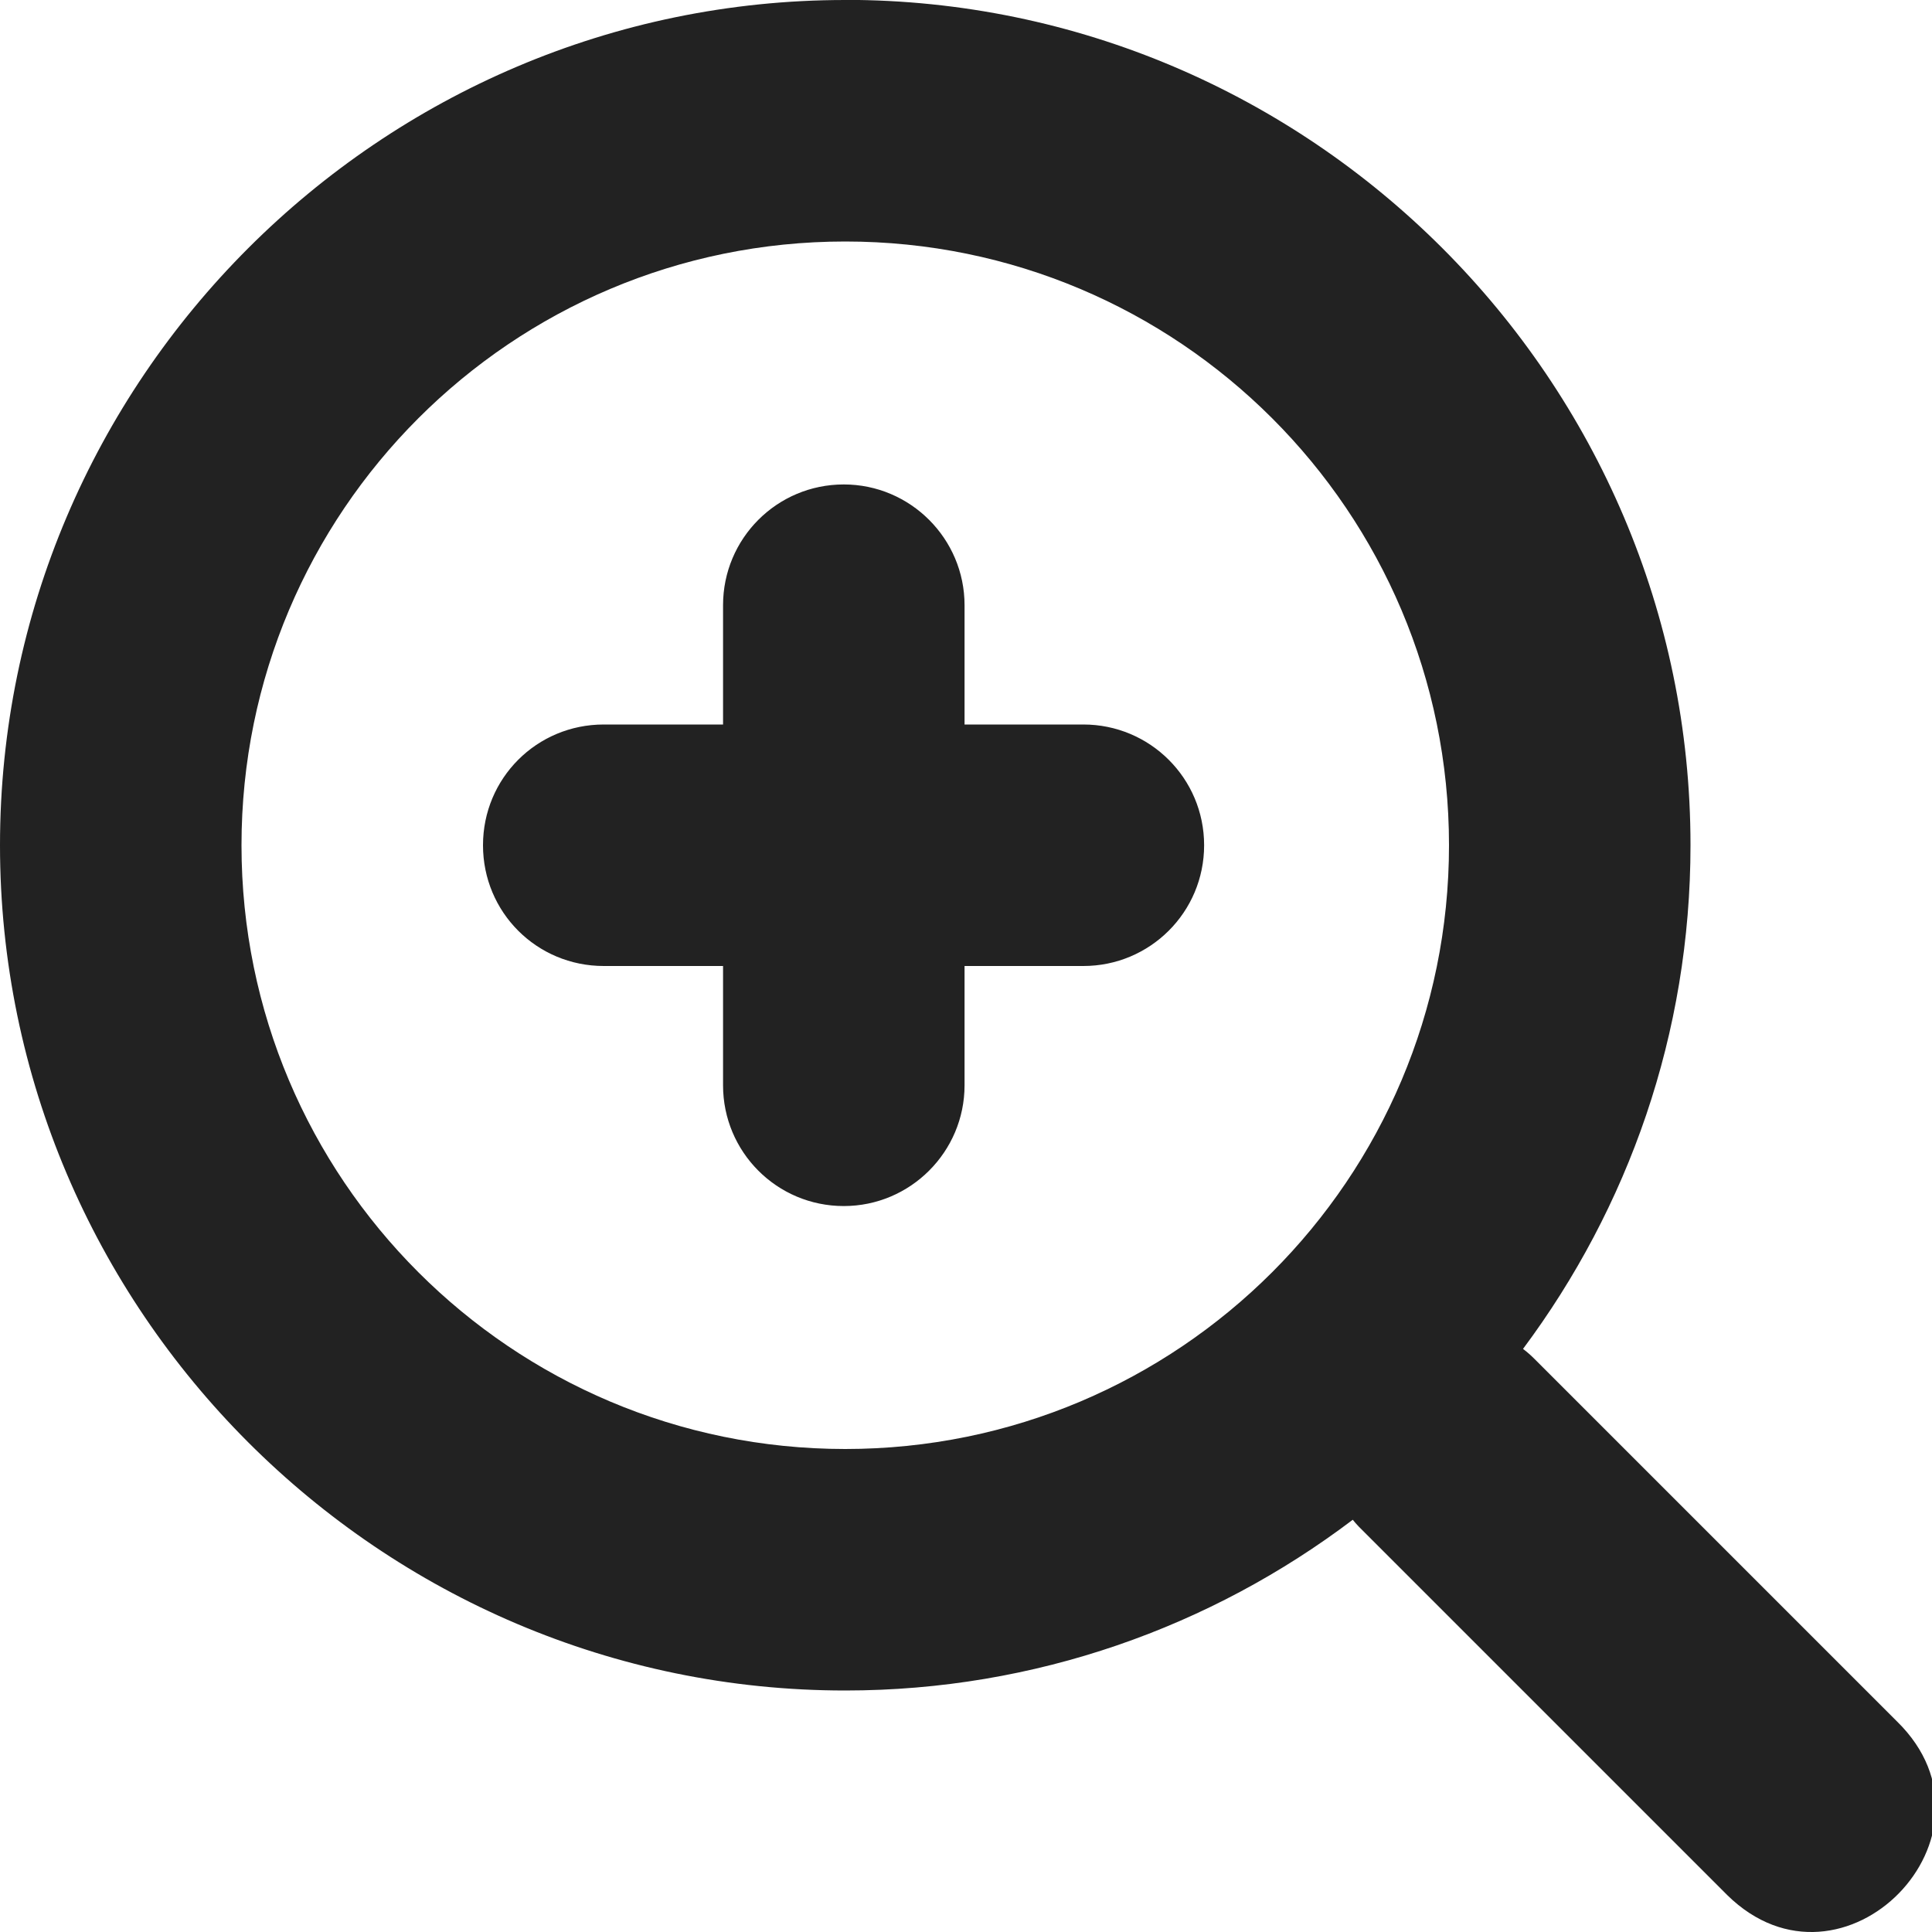
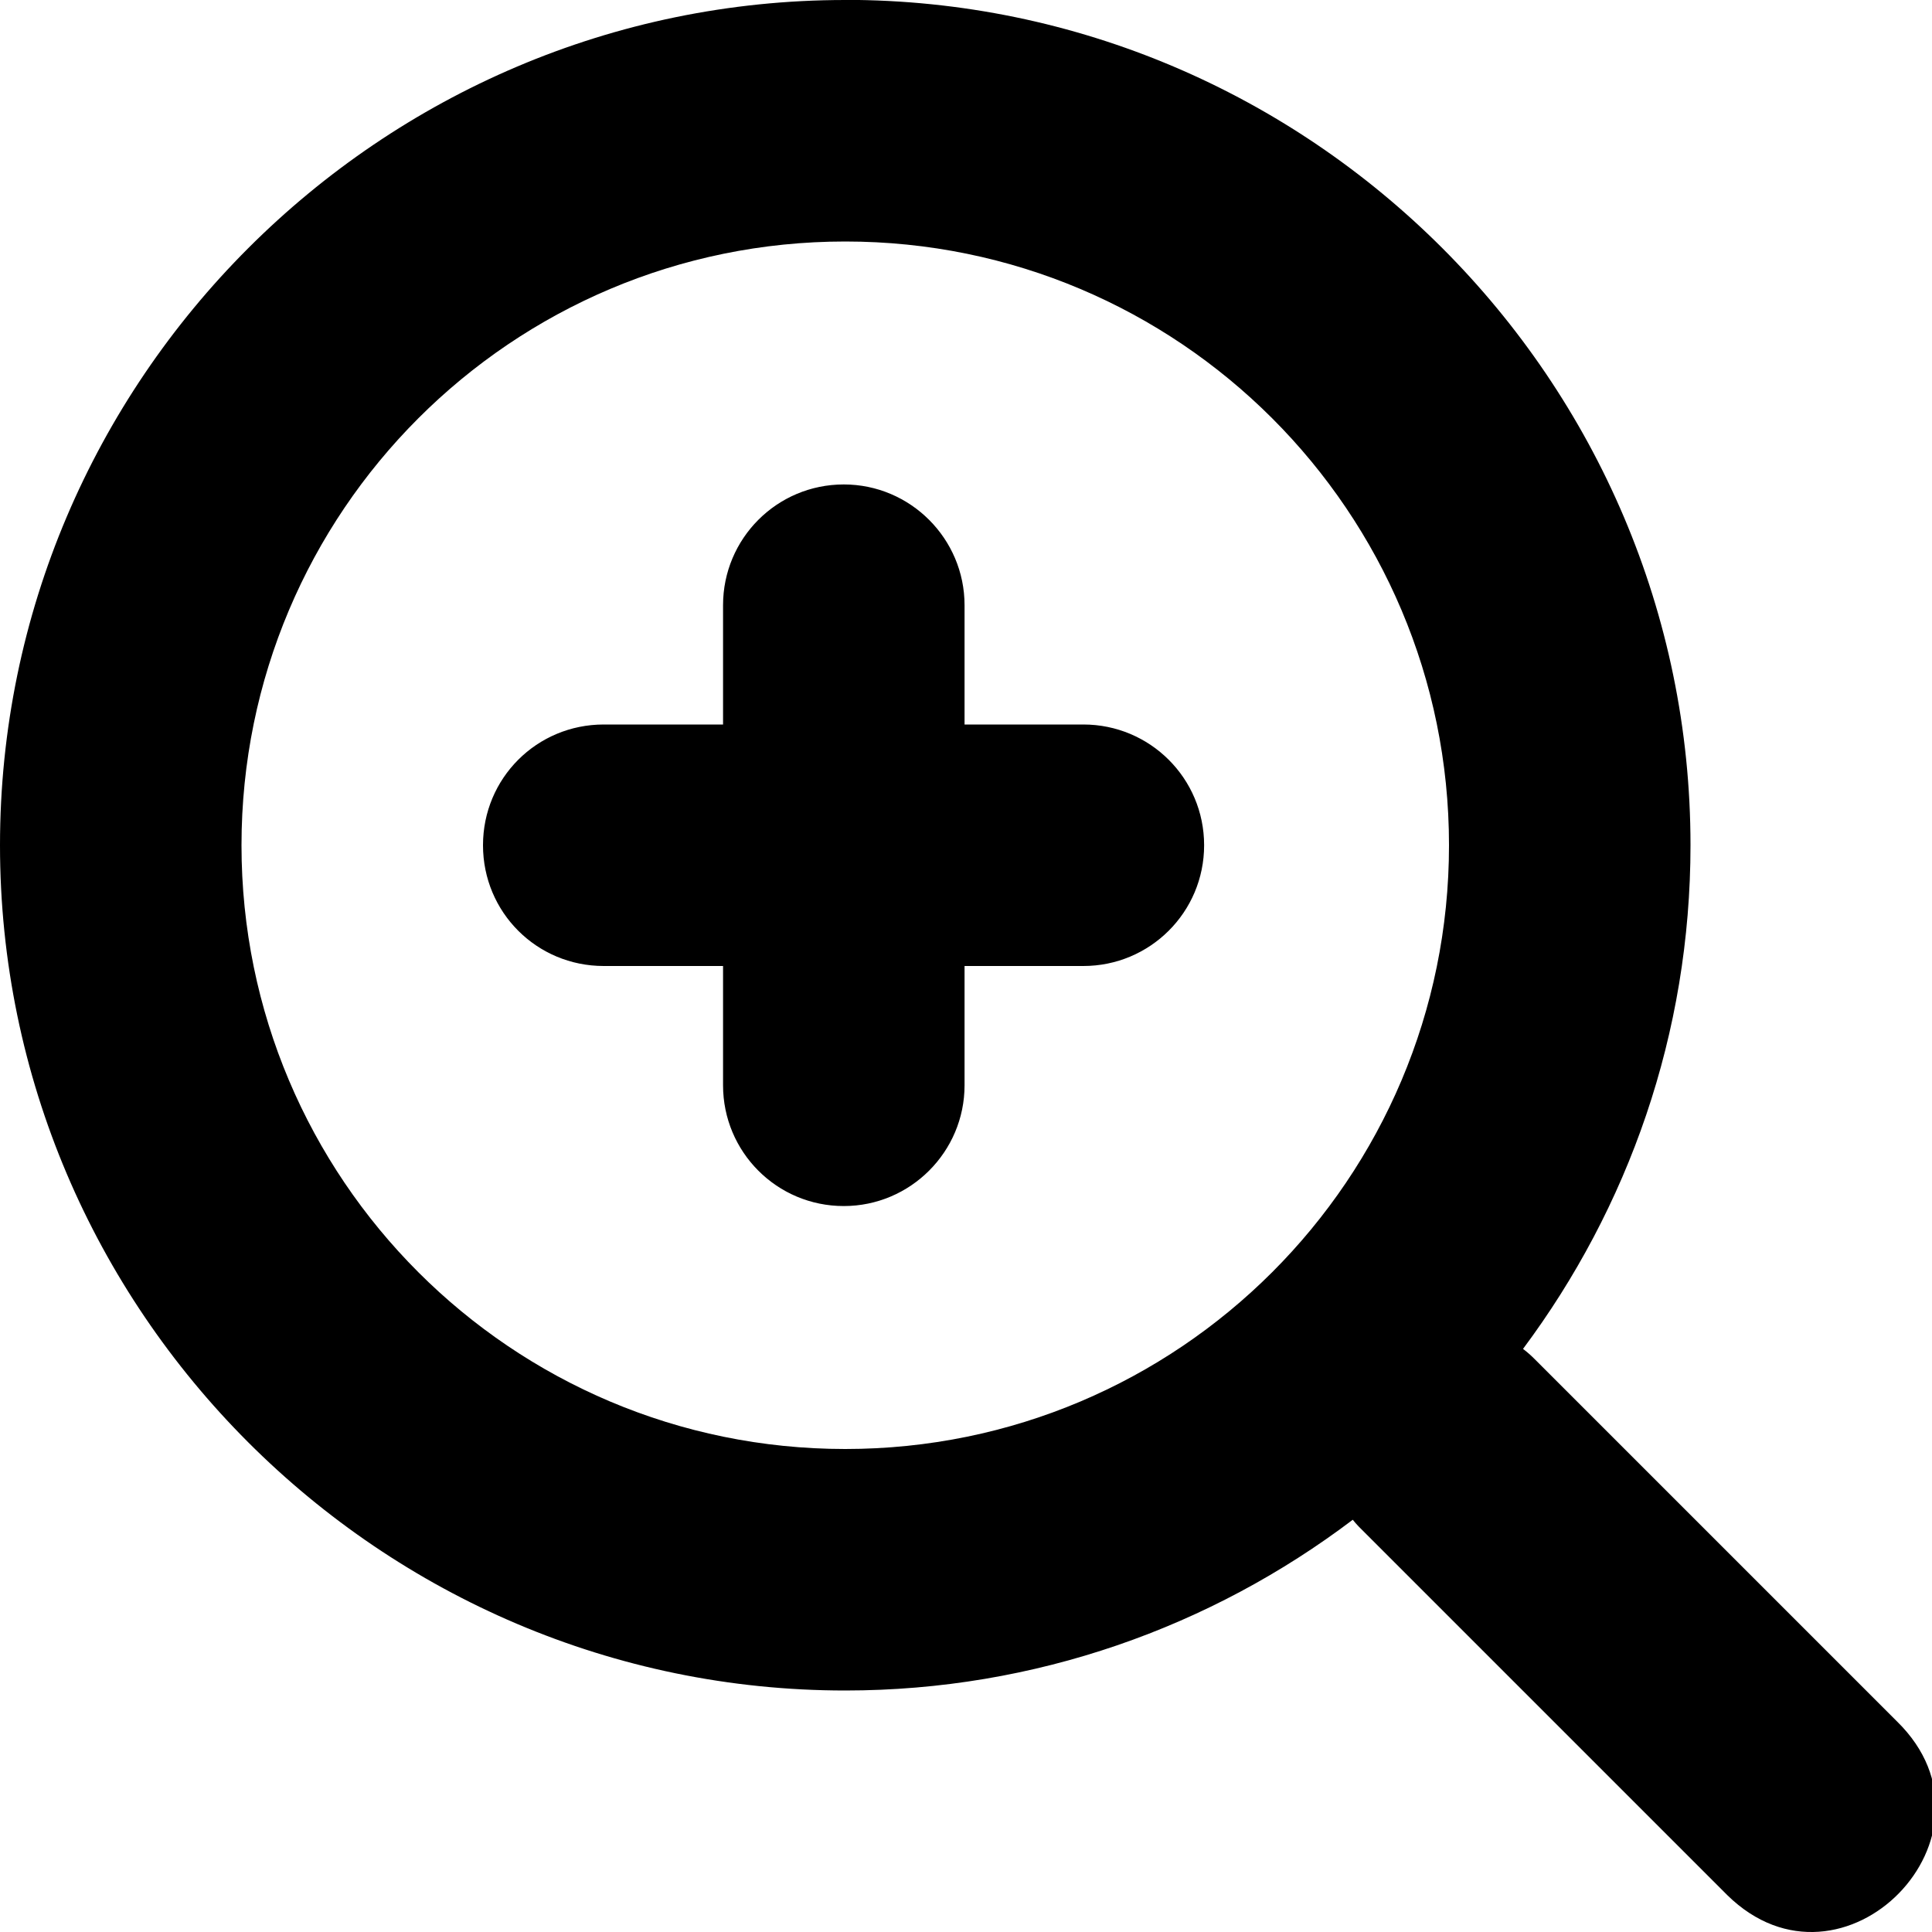
<svg xmlns="http://www.w3.org/2000/svg" height="16px" viewBox="0 0 16 16" width="16px">
-   <path d="m 7 0 c -3.852 0 -7 3.148 -7 7 s 3.148 7 7 7 c 1.574 0 3.031 -0.527 4.203 -1.414 c 0.031 0.039 0.066 0.074 0.102 0.109 l 3 3 c 0.957 0.938 2.363 -0.5 1.406 -1.438 l -3 -3 c -0.031 -0.031 -0.062 -0.059 -0.098 -0.086 c 0.871 -1.168 1.387 -2.609 1.387 -4.172 c 0 -3.852 -3.148 -7 -7 -7 z m 0 2 c 2.762 0 5 2.238 5 5 s -2.238 5 -5 5 s -5 -2.238 -5 -5 s 2.238 -5 5 -5 z m -0.012 2.012 c -0.555 0 -1 0.449 -1 1 v 0.988 h -0.988 c -0.555 0 -1 0.445 -1 1 s 0.445 1 1 1 h 0.988 v 0.988 c 0 0.551 0.445 1 1 1 c 0.551 0 1 -0.449 1 -1 v -0.988 h 0.984 c 0.551 0 1 -0.445 1 -1 s -0.449 -1 -1 -1 h -0.984 v -0.988 c 0 -0.551 -0.449 -1 -1 -1 z m 0 0" fill="#222222" />
+   <path d="m 7 0 c -3.852 0 -7 3.148 -7 7 s 3.148 7 7 7 c 1.574 0 3.031 -0.527 4.203 -1.414 c 0.031 0.039 0.066 0.074 0.102 0.109 l 3 3 c 0.957 0.938 2.363 -0.5 1.406 -1.438 l -3 -3 c -0.031 -0.031 -0.062 -0.059 -0.098 -0.086 c 0.871 -1.168 1.387 -2.609 1.387 -4.172 c 0 -3.852 -3.148 -7 -7 -7 z m 0 2 c 2.762 0 5 2.238 5 5 s -2.238 5 -5 5 s -5 -2.238 -5 -5 s 2.238 -5 5 -5 z m -0.012 2.012 c -0.555 0 -1 0.449 -1 1 v 0.988 h -0.988 c -0.555 0 -1 0.445 -1 1 s 0.445 1 1 1 h 0.988 v 0.988 c 0 0.551 0.445 1 1 1 c 0.551 0 1 -0.449 1 -1 v -0.988 h 0.984 c 0.551 0 1 -0.445 1 -1 s -0.449 -1 -1 -1 h -0.984 v -0.988 c 0 -0.551 -0.449 -1 -1 -1 z m 0 0" fill="currentColor222" />
</svg>
